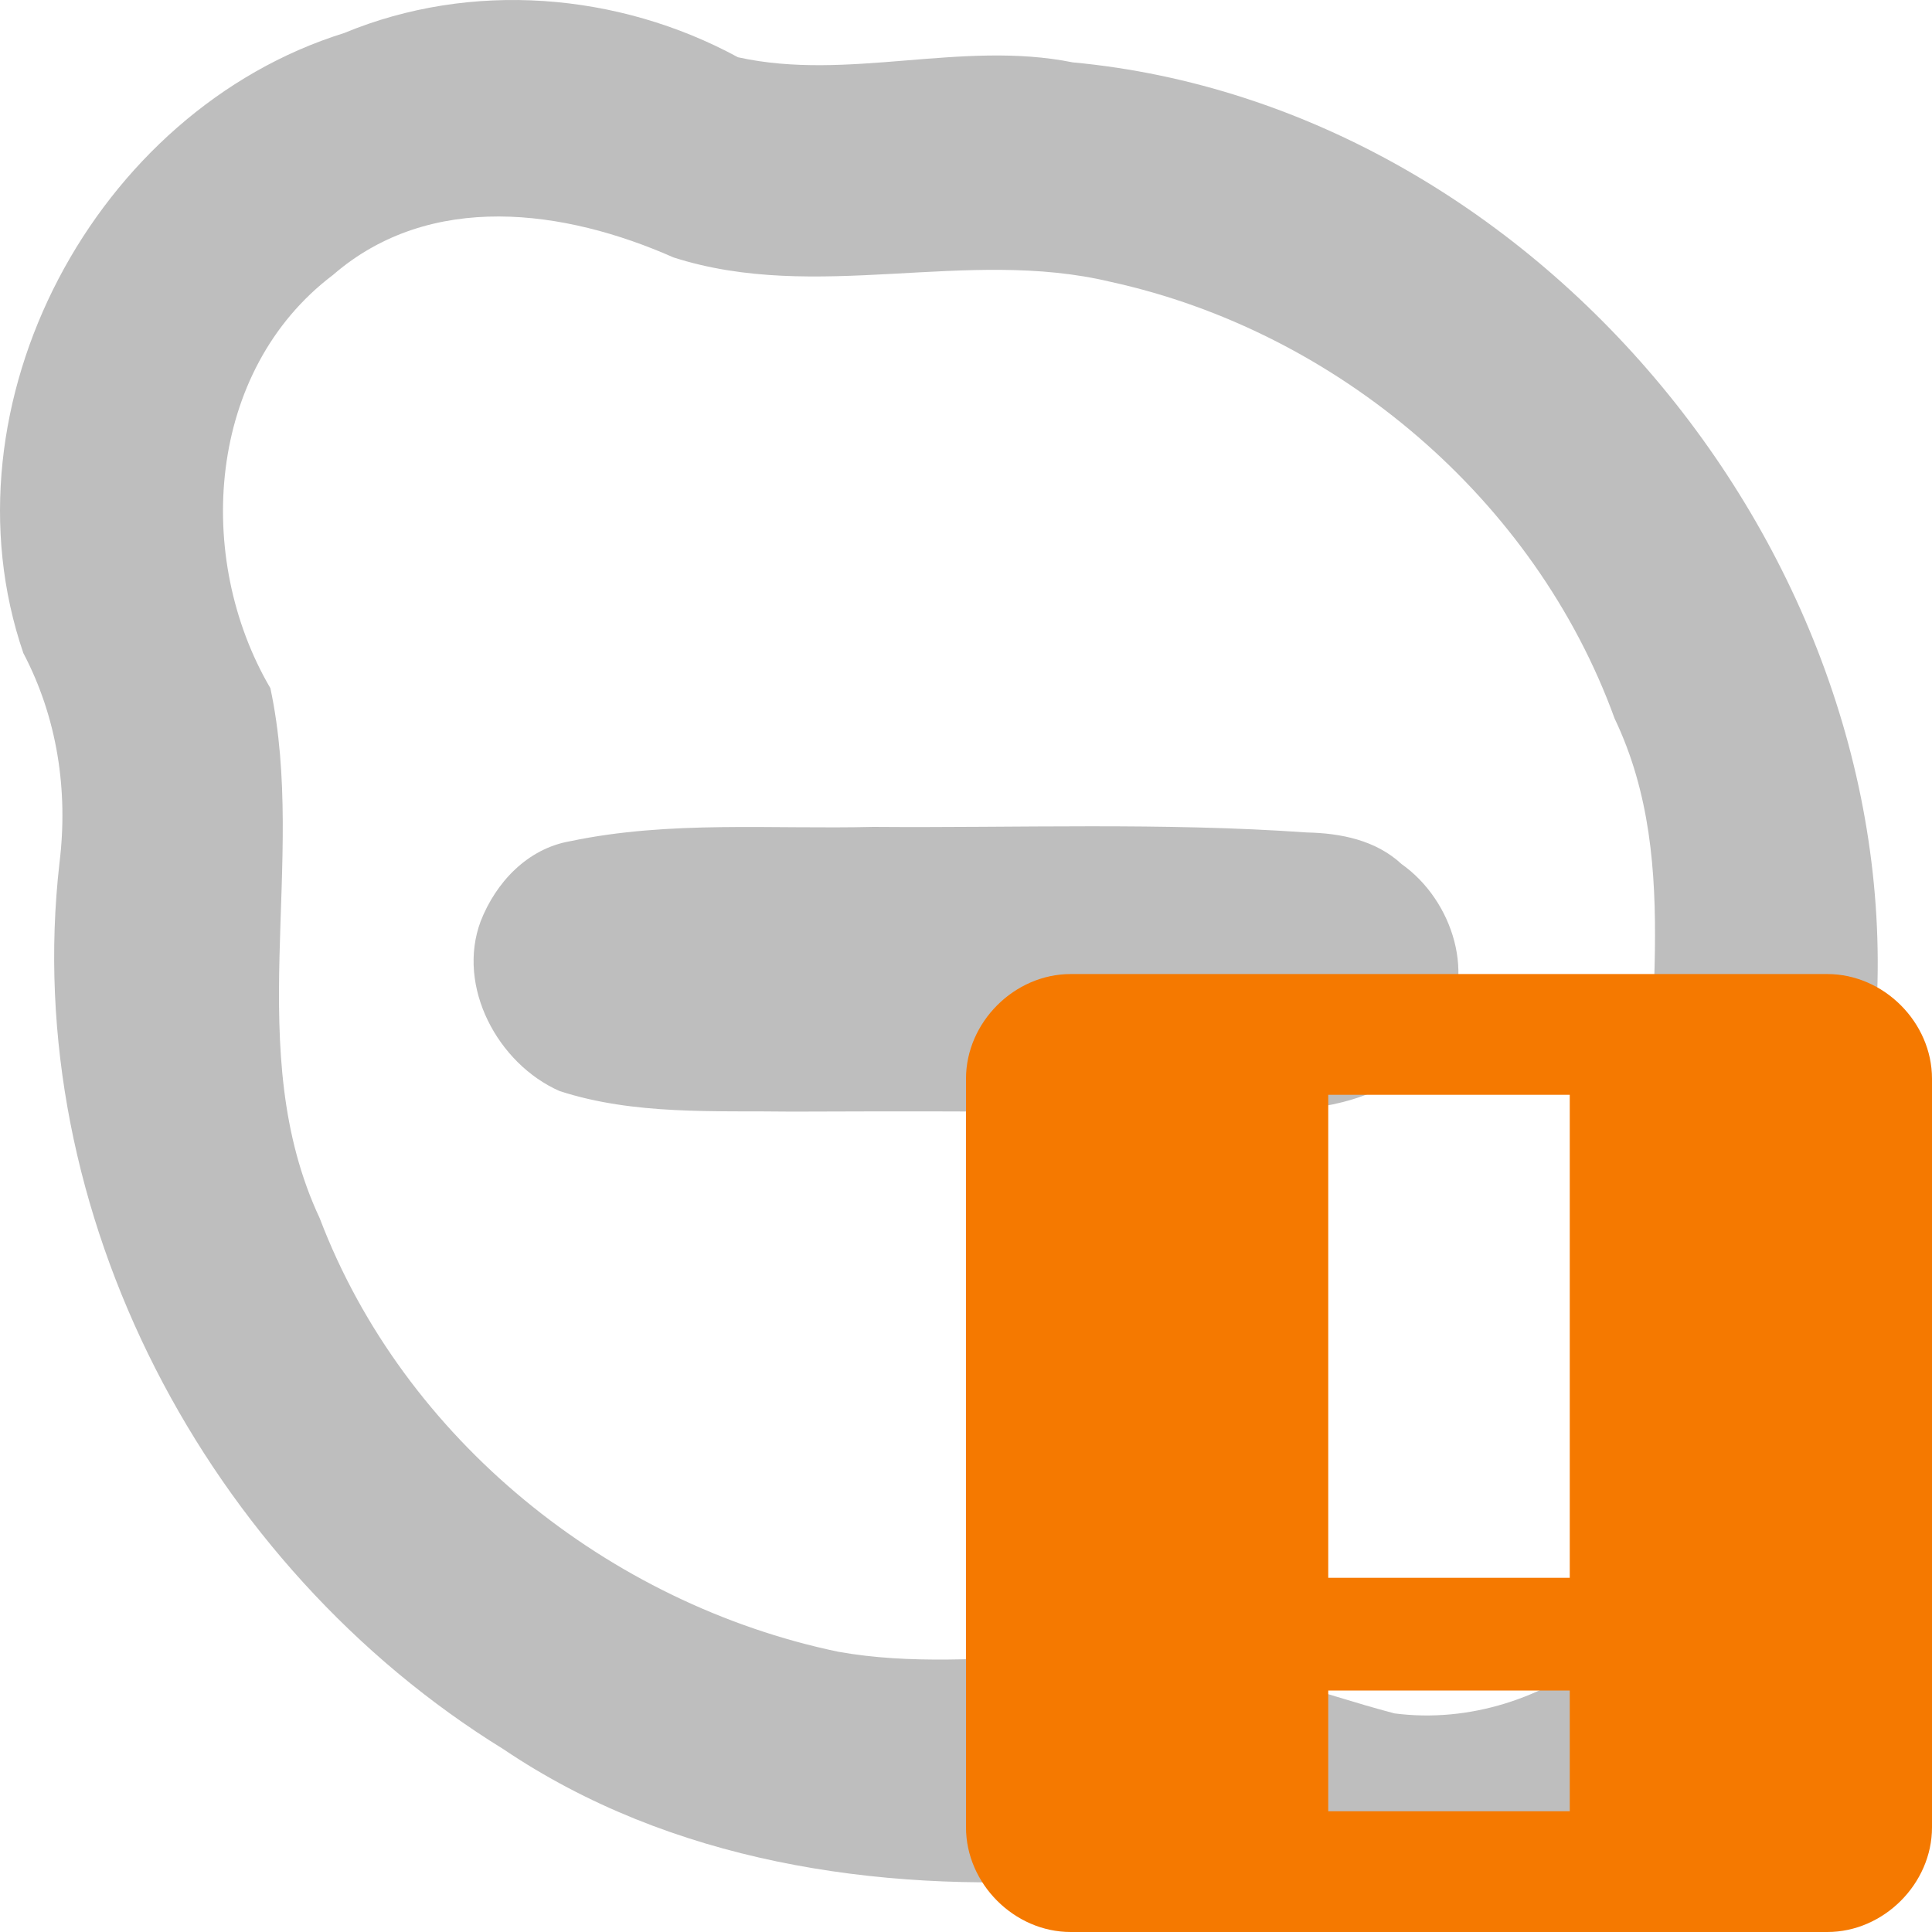
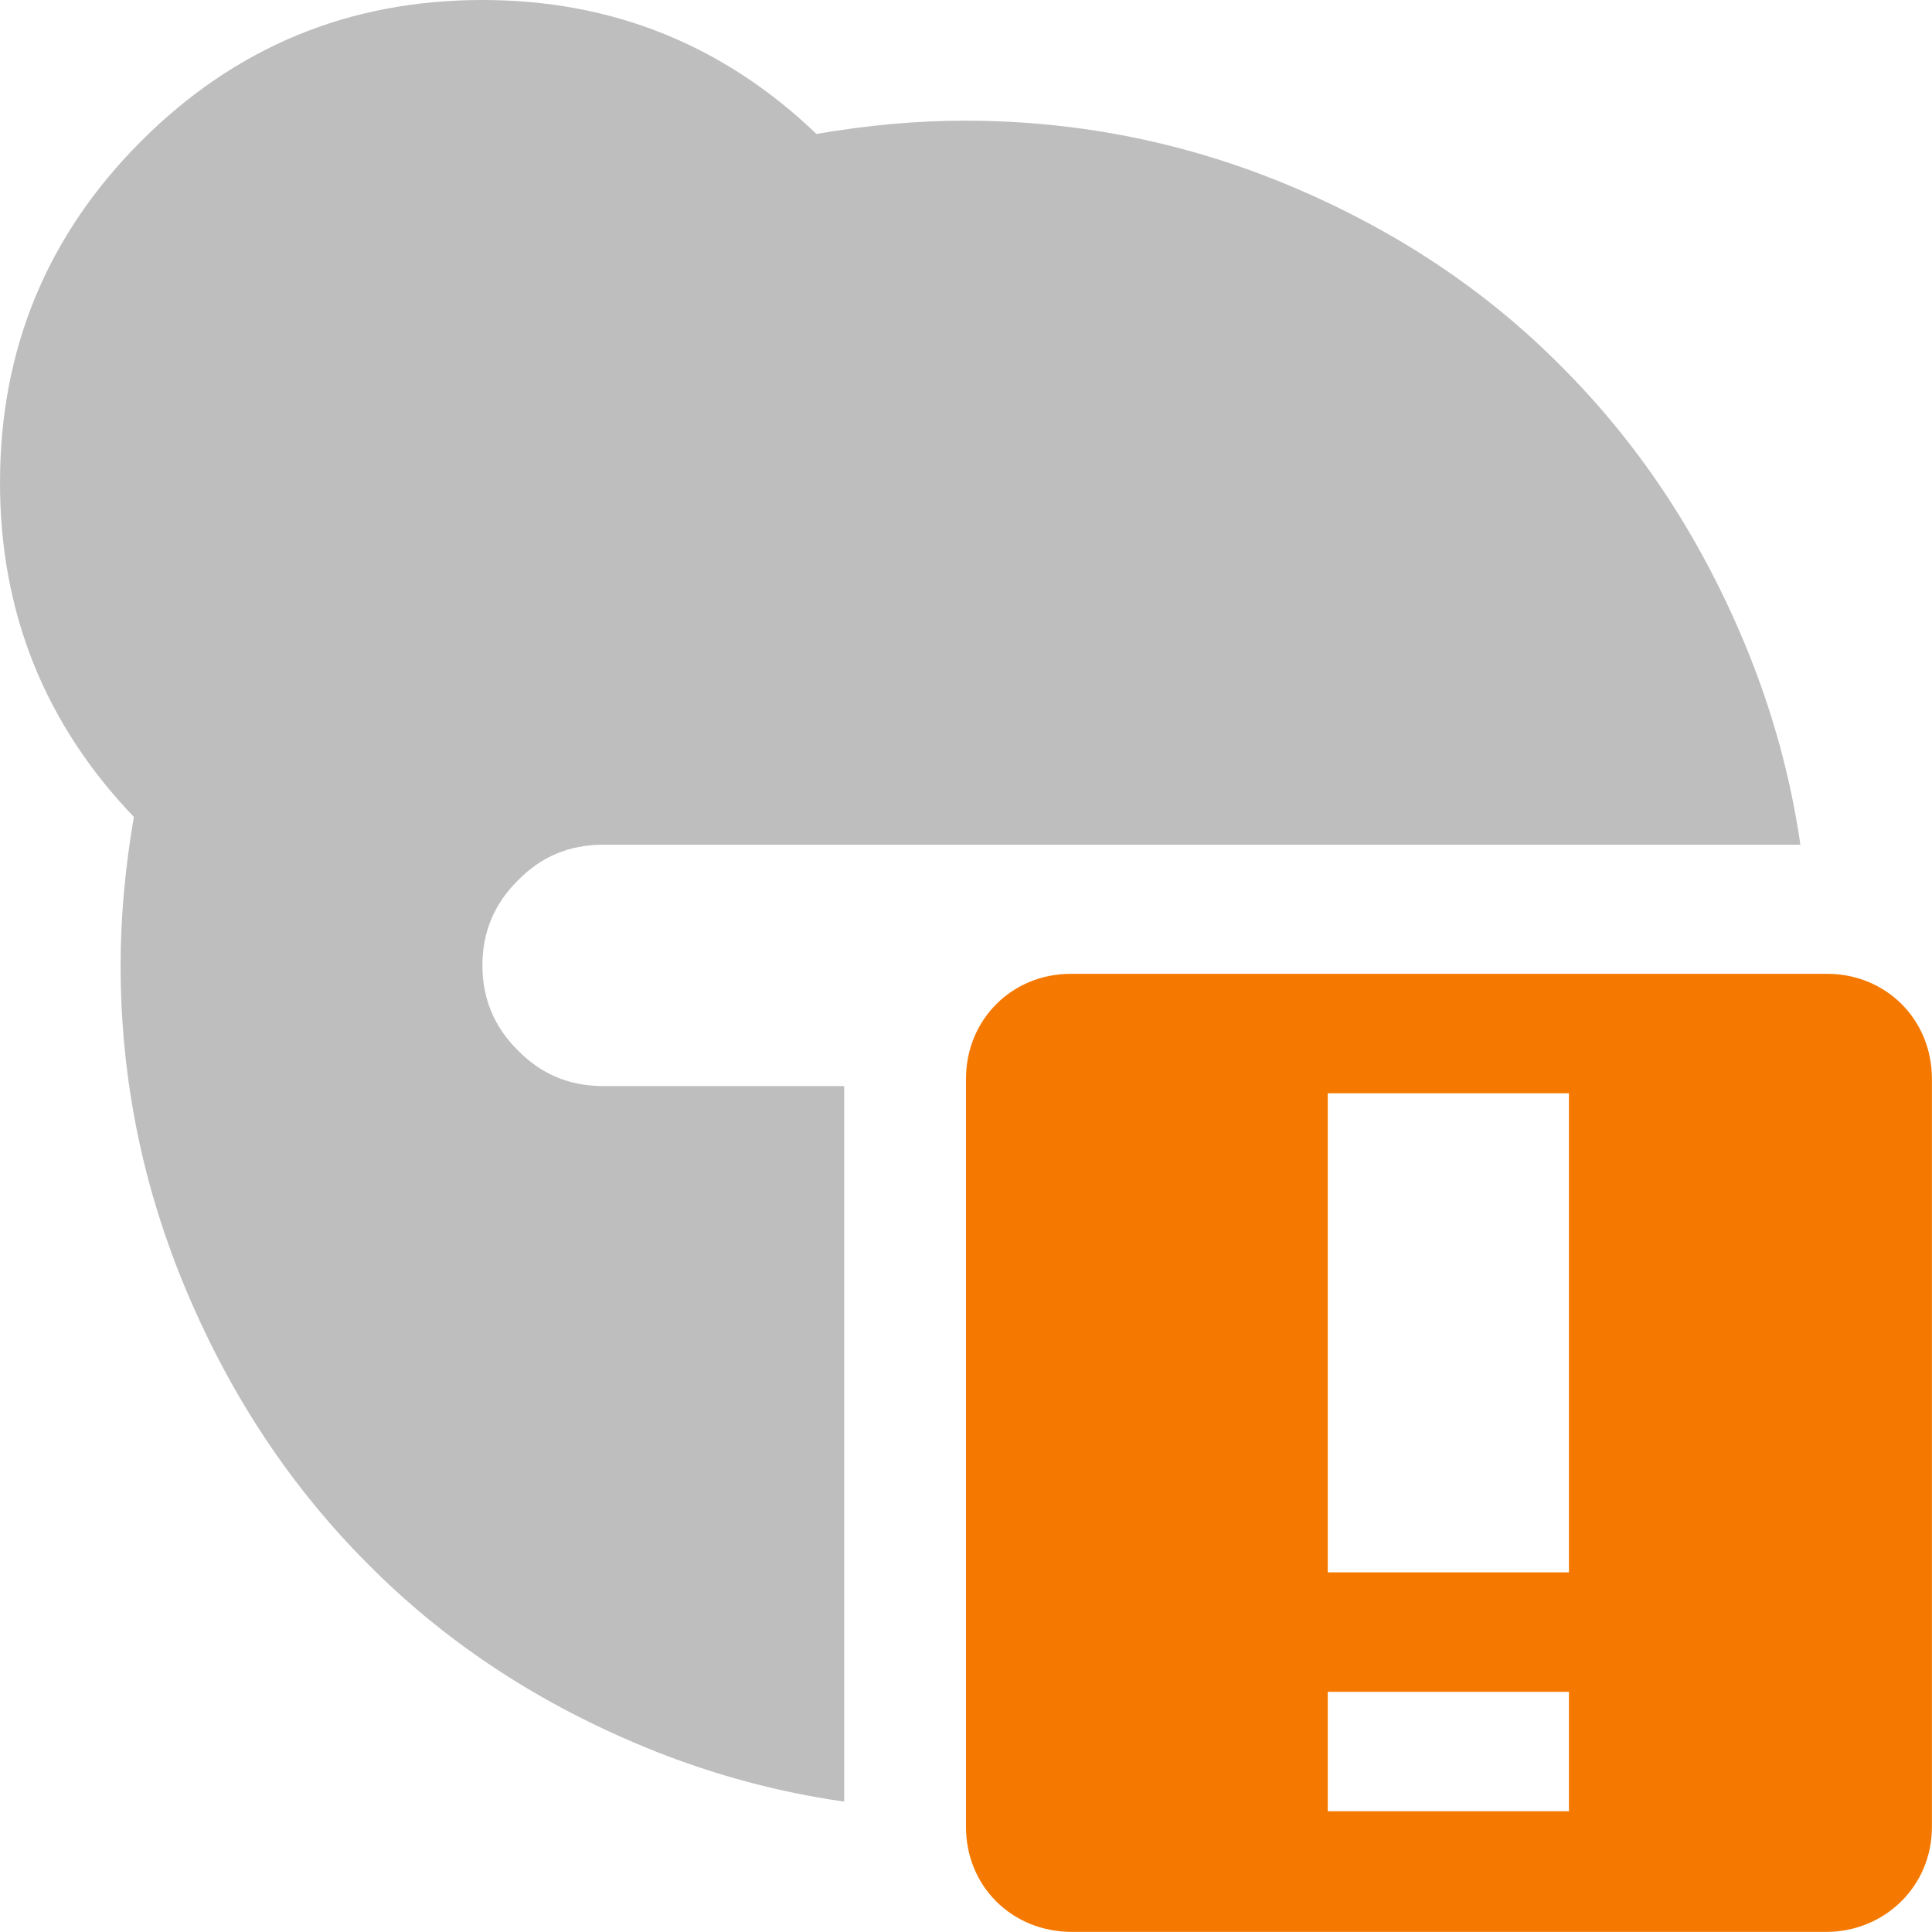
- <svg xmlns="http://www.w3.org/2000/svg" version="1.1" x="0px" y="0px" width="240px" height="240px" viewBox="0 0 240 240" xml:space="preserve">
-   <path fill="#bebebe" d="m 174.716,240 c -14.098,-0.288 -27.014,-9.168 -41.35,-6.512 C 108.872,235.106 83.265,231.279 62.558,217.304 25.738,194.601 2.439,150.605 7.389,107.193 8.495,98.195 7.112,89.146 2.902,81.136 -7.682,50.249 11.838,13.726 42.755,4.104 c 15.765,-6.537 34.037,-5.07 48.92,3.01 13.715,3.024 27.758,-2.153 41.58,0.633 58.682,5.468 105.696,63.968 99.444,122.434 -1.226,10.059 0.184,20.22 4.685,29.318 10.256,31.858 -10.775,69.58 -43.343,77.459 -6.258,1.897 -12.781,3.014 -19.325,3.041 z m -1.49,-27.155 c 18.664,2.403 37.081,-12.399 38.873,-31.126 2.713,-12.155 -5.521,-22.435 -6.719,-34.002 -1.895,-19.471 4.021,-39.985 -4.804,-58.452 C 190.694,62.028 166.101,41.166 137.969,35.013 120.02,30.706 101.447,37.685 83.661,31.977 70.17,26.01 53.467,23.657 41.355,34.162 25.681,46.02 24.082,69.274 33.589,85.492 c 4.632,21.743 -3.655,44.968 6.133,65.856 10.448,27.482 35.898,47.877 64.395,53.836 18.054,3.228 36.846,-3.151 54.519,3.376 4.877,1.382 9.687,2.994 14.59,4.284 z" />
-   <path fill="#bebebe" d="m 98.412,138.089 c -9.651,-0.136 -19.608,0.464 -28.905,-2.557 -7.668,-3.385 -12.83,-12.976 -9.794,-21.099 1.893,-4.842 5.831,-9.027 11.126,-9.936 12.371,-2.6 25.107,-1.466 37.655,-1.777 17.941,0.138 35.917,-0.57 53.828,0.691 4.23,0.088 8.584,0.948 11.797,3.935 6.339,4.473 9.477,14.069 4.828,20.804 -3.148,6.389 -10.509,9.007 -17.192,9.608 -13.748,0.714 -27.538,0.195 -41.303,0.316 -7.347,-0.034 -14.694,-0.013 -22.041,0.015 z" />
-   <path fill="#f57900" class="warning" d="M133,121c-7,0-13,6-13,13v93c0,7,6,13,13,13h94c7,0,13-6,13-13v-93c0-7-6-13-13-13H133z M165,136h30v60h-30V136z M165,210h30v15h-30V210z" />
+ <svg xmlns="http://www.w3.org/2000/svg" version="1.1" x="0px" y="0px" width="24px" height="24px" viewBox="-402.5 403.5 24 24" enable-background="new -402.5 403.5 24 24" xml:space="preserve">
+   <defs>
+     <clipPath id="clipPath3027">
+       <path d="m101 277 0 16 7 0L108 284.8c0-0.42 0.41-0.8 0.8-0.8l8.2 0L117 277z" />
+     </clipPath>
+   </defs>
+   <g transform="translate(-101,-277)">
+     <path d="m 117,289 q 0,1.66 -1.17,2.83 -1.17,1.17 -2.83,1.17 -1.61,0 -2.77,-1.11 -0.64,0.11 -1.23,0.11 -1.42,0 -2.72,-0.55 -1.3,-0.55 -2.23,-1.49 -0.94,-0.94 -1.49,-2.23 Q 102,286.42 102,285 q 0,-0.59 0.11,-1.23 Q 101,282.61 101,281 q 0,-1.66 1.17,-2.83 1.17,-1.17 2.83,-1.17 1.61,0 2.77,1.11 0.64,-0.11 1.23,-0.11 1.42,0 2.72,0.55 1.3,0.55 2.23,1.49 0.94,0.94 1.49,2.23 0.56,1.31 0.56,2.73 0,0.59 -0.11,1.23 1.11,1.16 1.11,2.77 z m -5,-5 h -6 q -0.42,0 -0.71,0.3 -0.29,0.29 -0.29,0.7 0,0.41 0.29,0.7 0.29,0.3 0.71,0.3 h 6 q 0.41,0 0.7,-0.3 0.3,-0.29 0.3,-0.7 0,-0.41 -0.3,-0.7 -0.29,-0.3 -0.7,-0.3 z" clip-path="url(#clipPath3027)" transform="matrix(1.498128,0,0,1.499063,-452.8109,265.2595)" style="fill:#bebebe" />
+     <path d="m -288.197,692.597 c -0.734,0 -1.303,0.57 -1.303,1.304 l 0,9.294 c 0,0.735 0.569,1.304 1.318,1.304 l 9.363,0 c 0.734,0 1.318,-0.57 1.318,-1.304 l 0,-9.294 c 0,-0.735 -0.569,-1.304 -1.303,-1.304 l -9.363,0 z m 3.191,1.484 2.996,0 0,5.951 -2.996,0 0,-5.951 z m 0,7.435 2.996,0 0,1.484 -2.996,0 0,-1.484 z" class="warning" style="fill:#f57900" />
+   </g>
+   <g transform="translate(-101,-277)" />
+   <g transform="translate(-101,-277)" />
+   <g transform="translate(-101,-277)" />
+   <g transform="translate(-101,-277)" />
+   <g transform="translate(-101,-277)" />
+   <g transform="translate(-101,-277)" />
+   <g transform="translate(-101,-277)" />
</svg>
